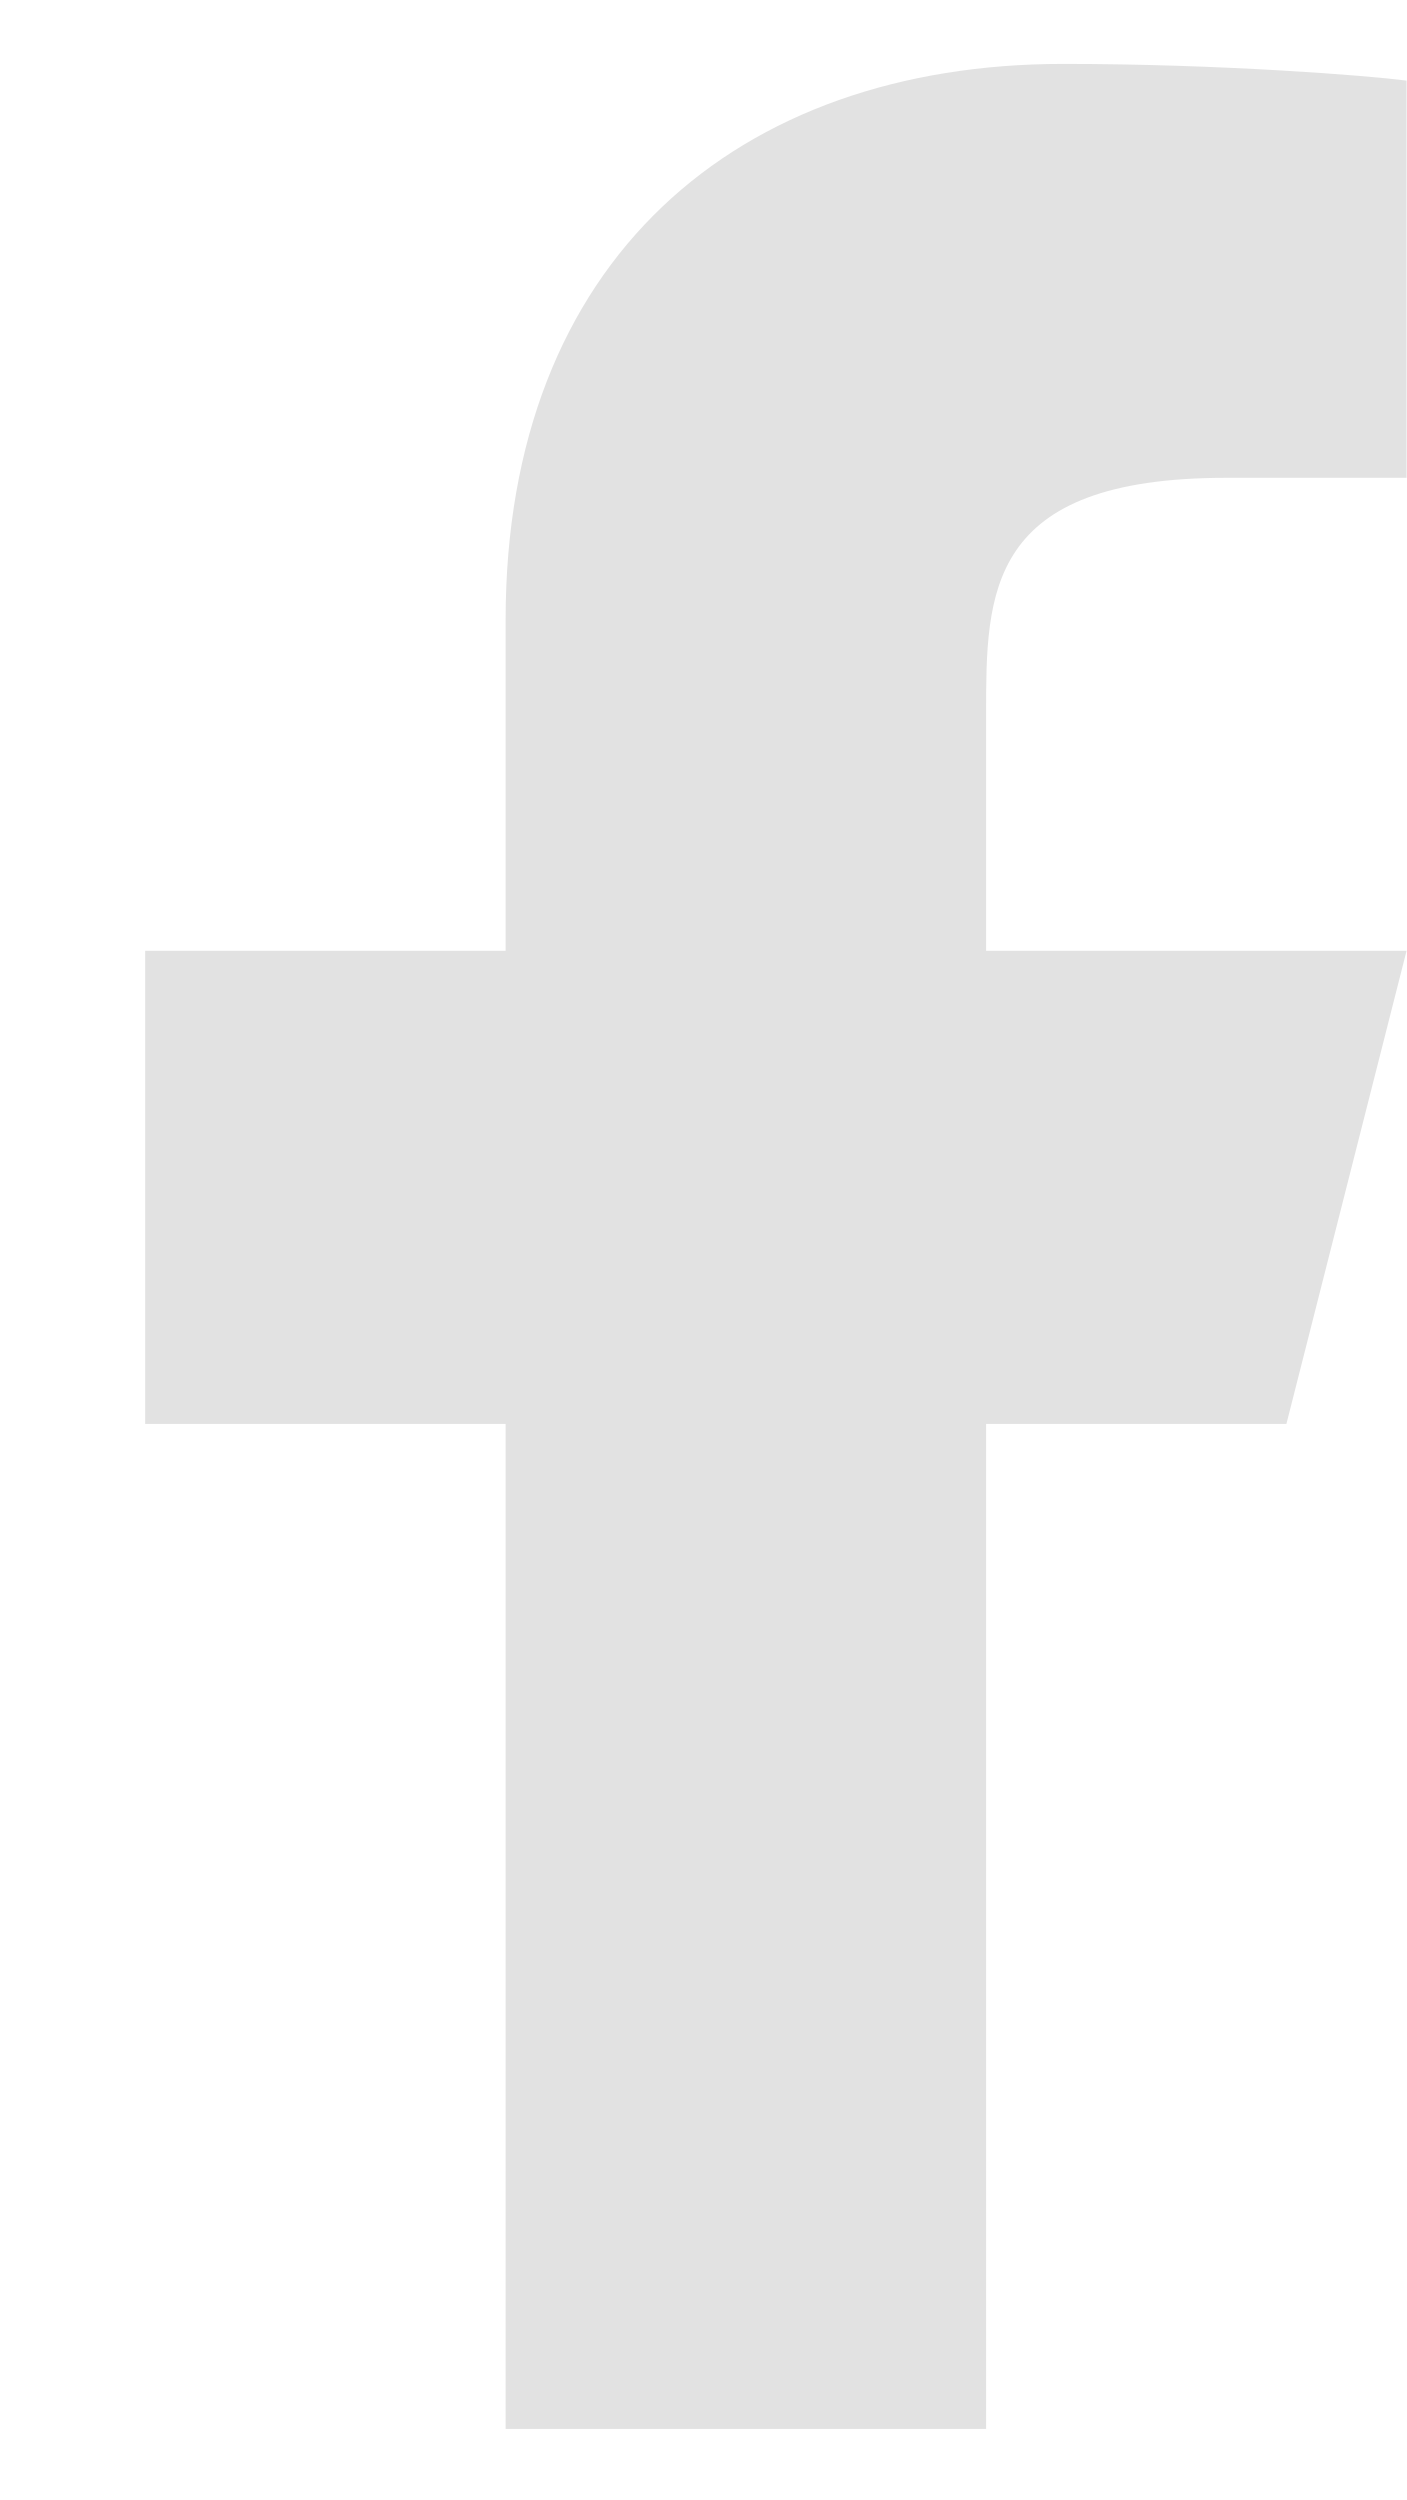
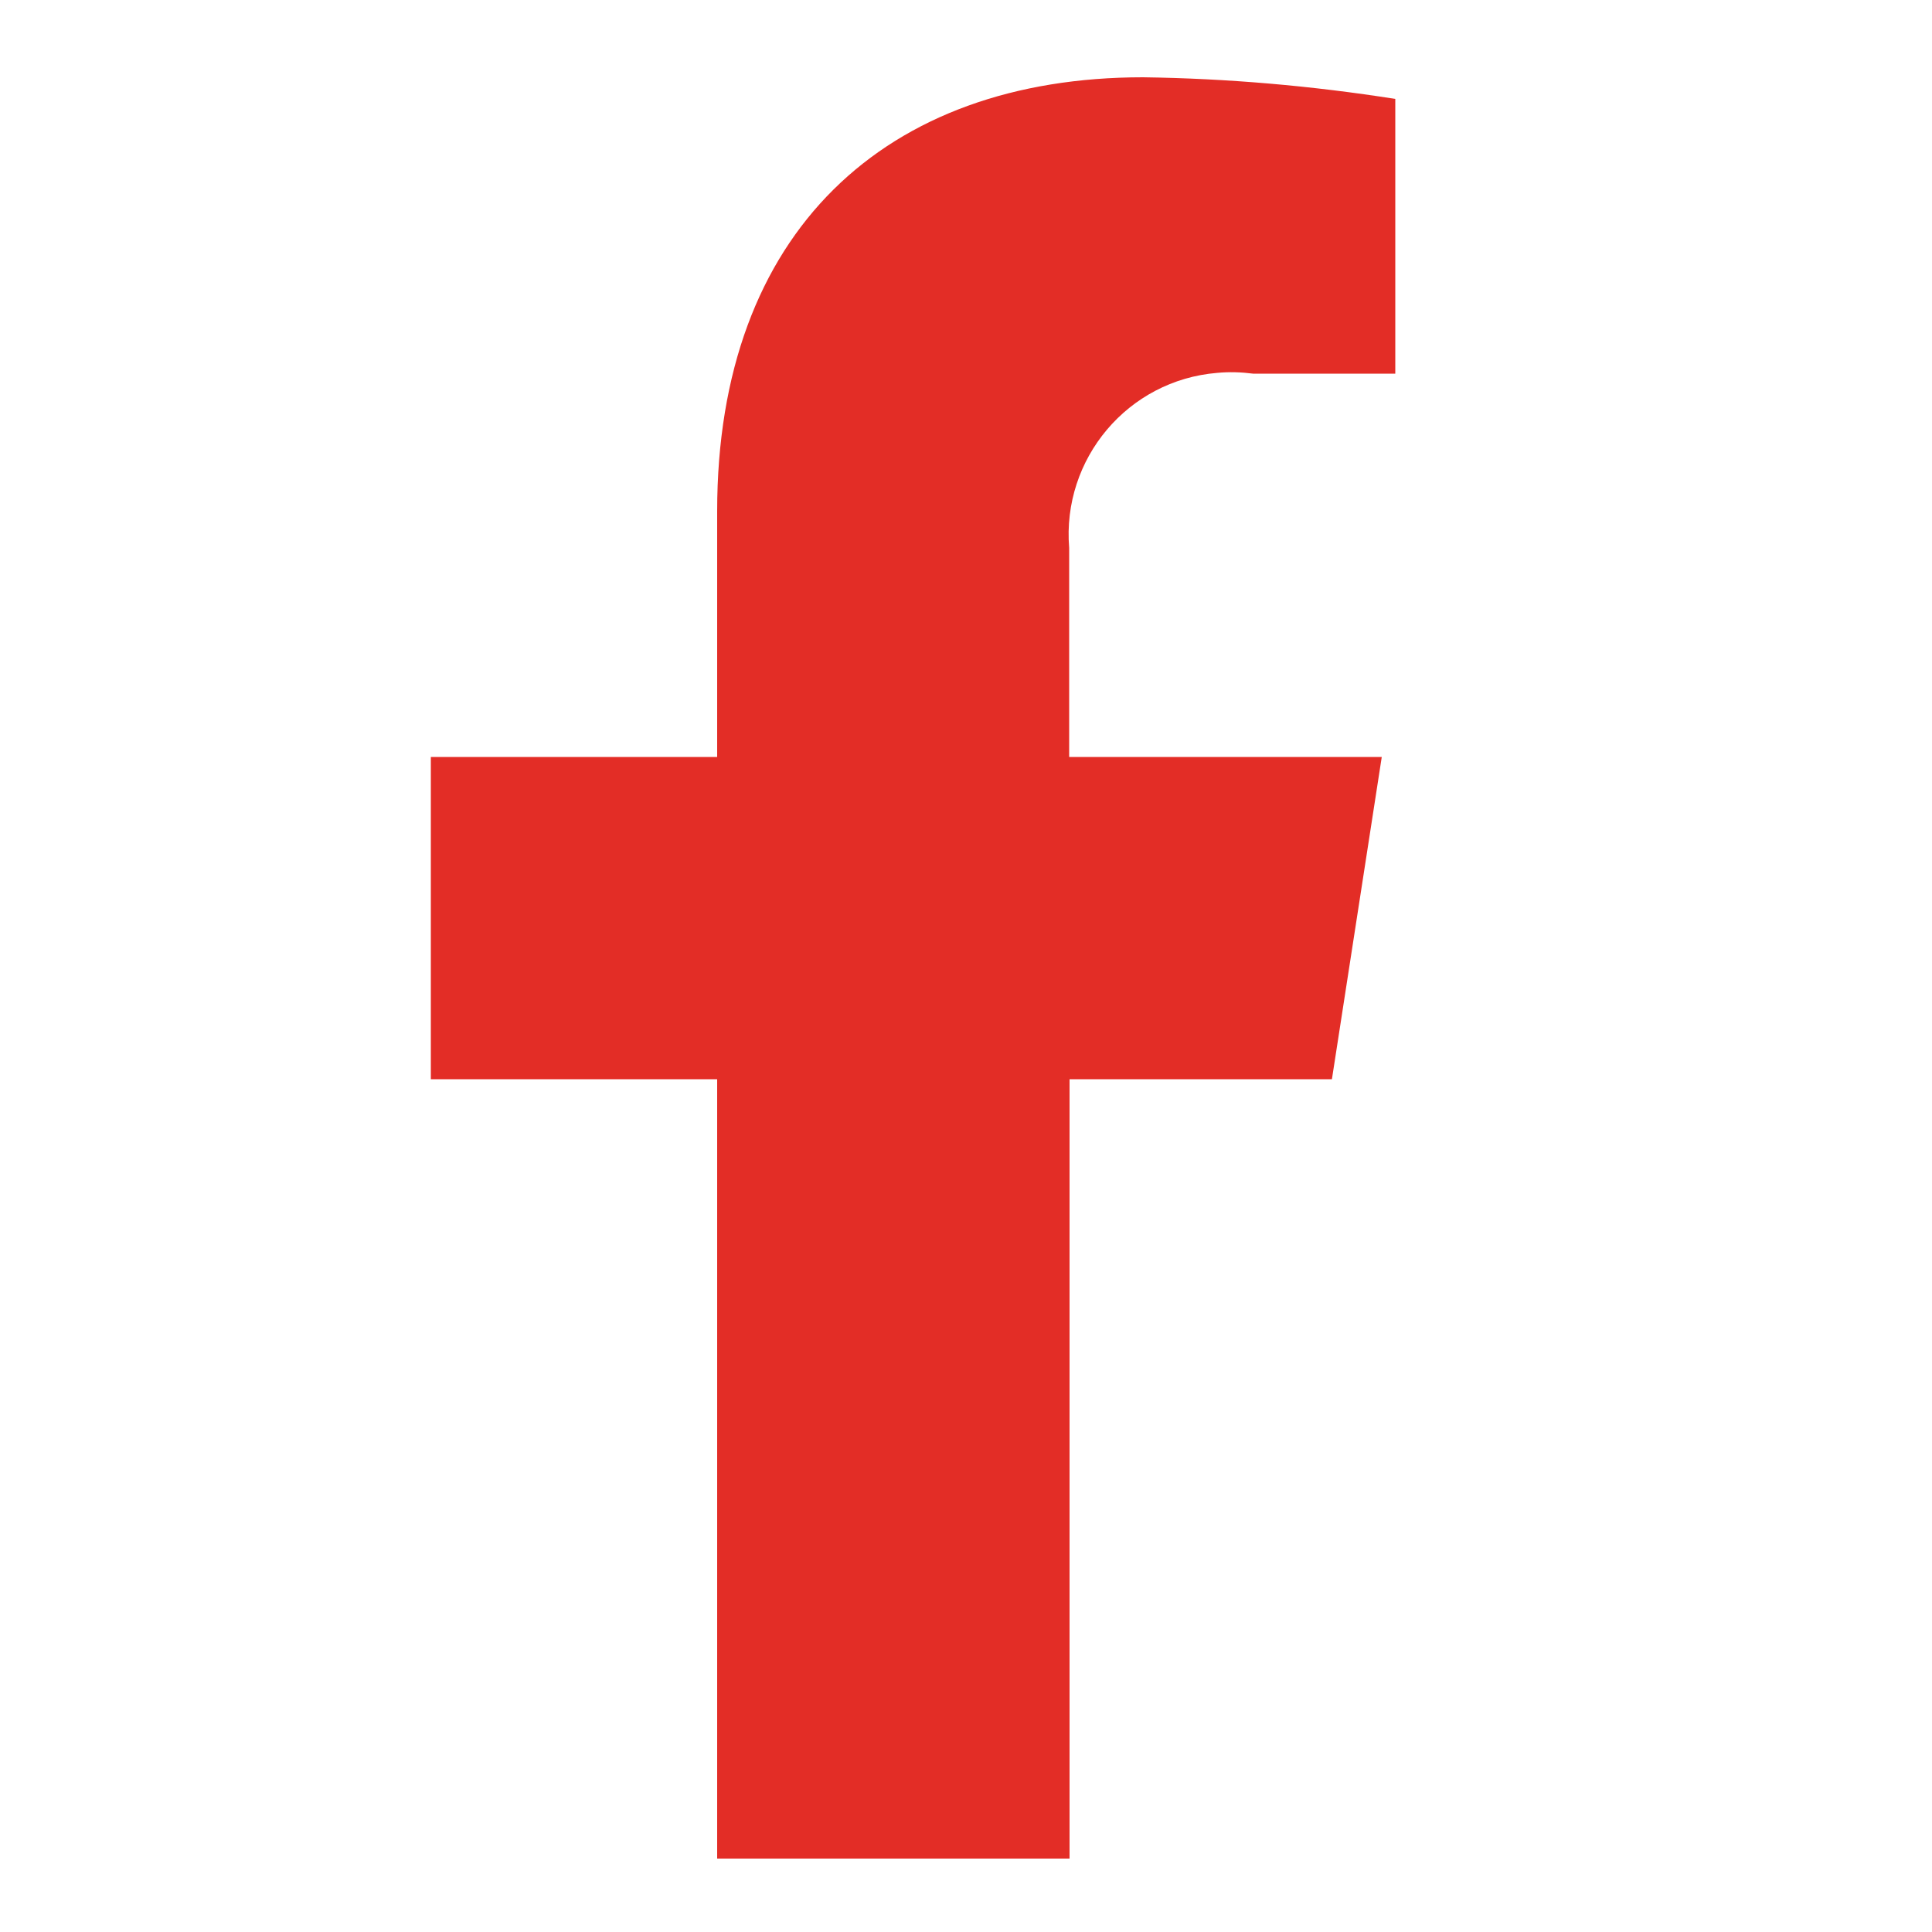
- <svg xmlns="http://www.w3.org/2000/svg" width="9" height="16" viewBox="0 0 9 16" fill="none">
-   <path d="M6.311 9.113H8.233L9.002 6.085H6.311V4.572C6.311 3.793 6.311 3.058 7.849 3.058H9.002V0.516C8.752 0.483 7.805 0.409 6.805 0.409C4.718 0.409 3.236 1.663 3.236 3.966V6.085H0.929V9.113H3.236V15.545H6.311V9.113Z" fill="#E2E2E2" />
+ <svg xmlns="http://www.w3.org/2000/svg" version="1.1" viewBox="0 0 500 500">
+   <defs>
+     <style>
+       .cls-1 {
+         fill: #e32d26;
+       }
+     </style>
+   </defs>
+   <g>
+     <g id="Layer_1">
+       <g id="Round_icons">
+         <g id="Social_icon">
+           <path id="Vector" class="cls-1" d="M344.7,279.3l12.9-83.4h-80.9v-54.1c-1.9-23.1,15.2-43.4,38.3-45.3,3.1-.3,6.2-.2,9.3.2h36.8V25.6c-21.6-3.4-43.4-5.3-65.3-5.6-66.6,0-110.2,40-110.2,112.3v63.6h-74.1v83.4h74.1v201.7h91.2v-201.7h68Z" />
+         </g>
+       </g>
+     </g>
+   </g>
</svg>
